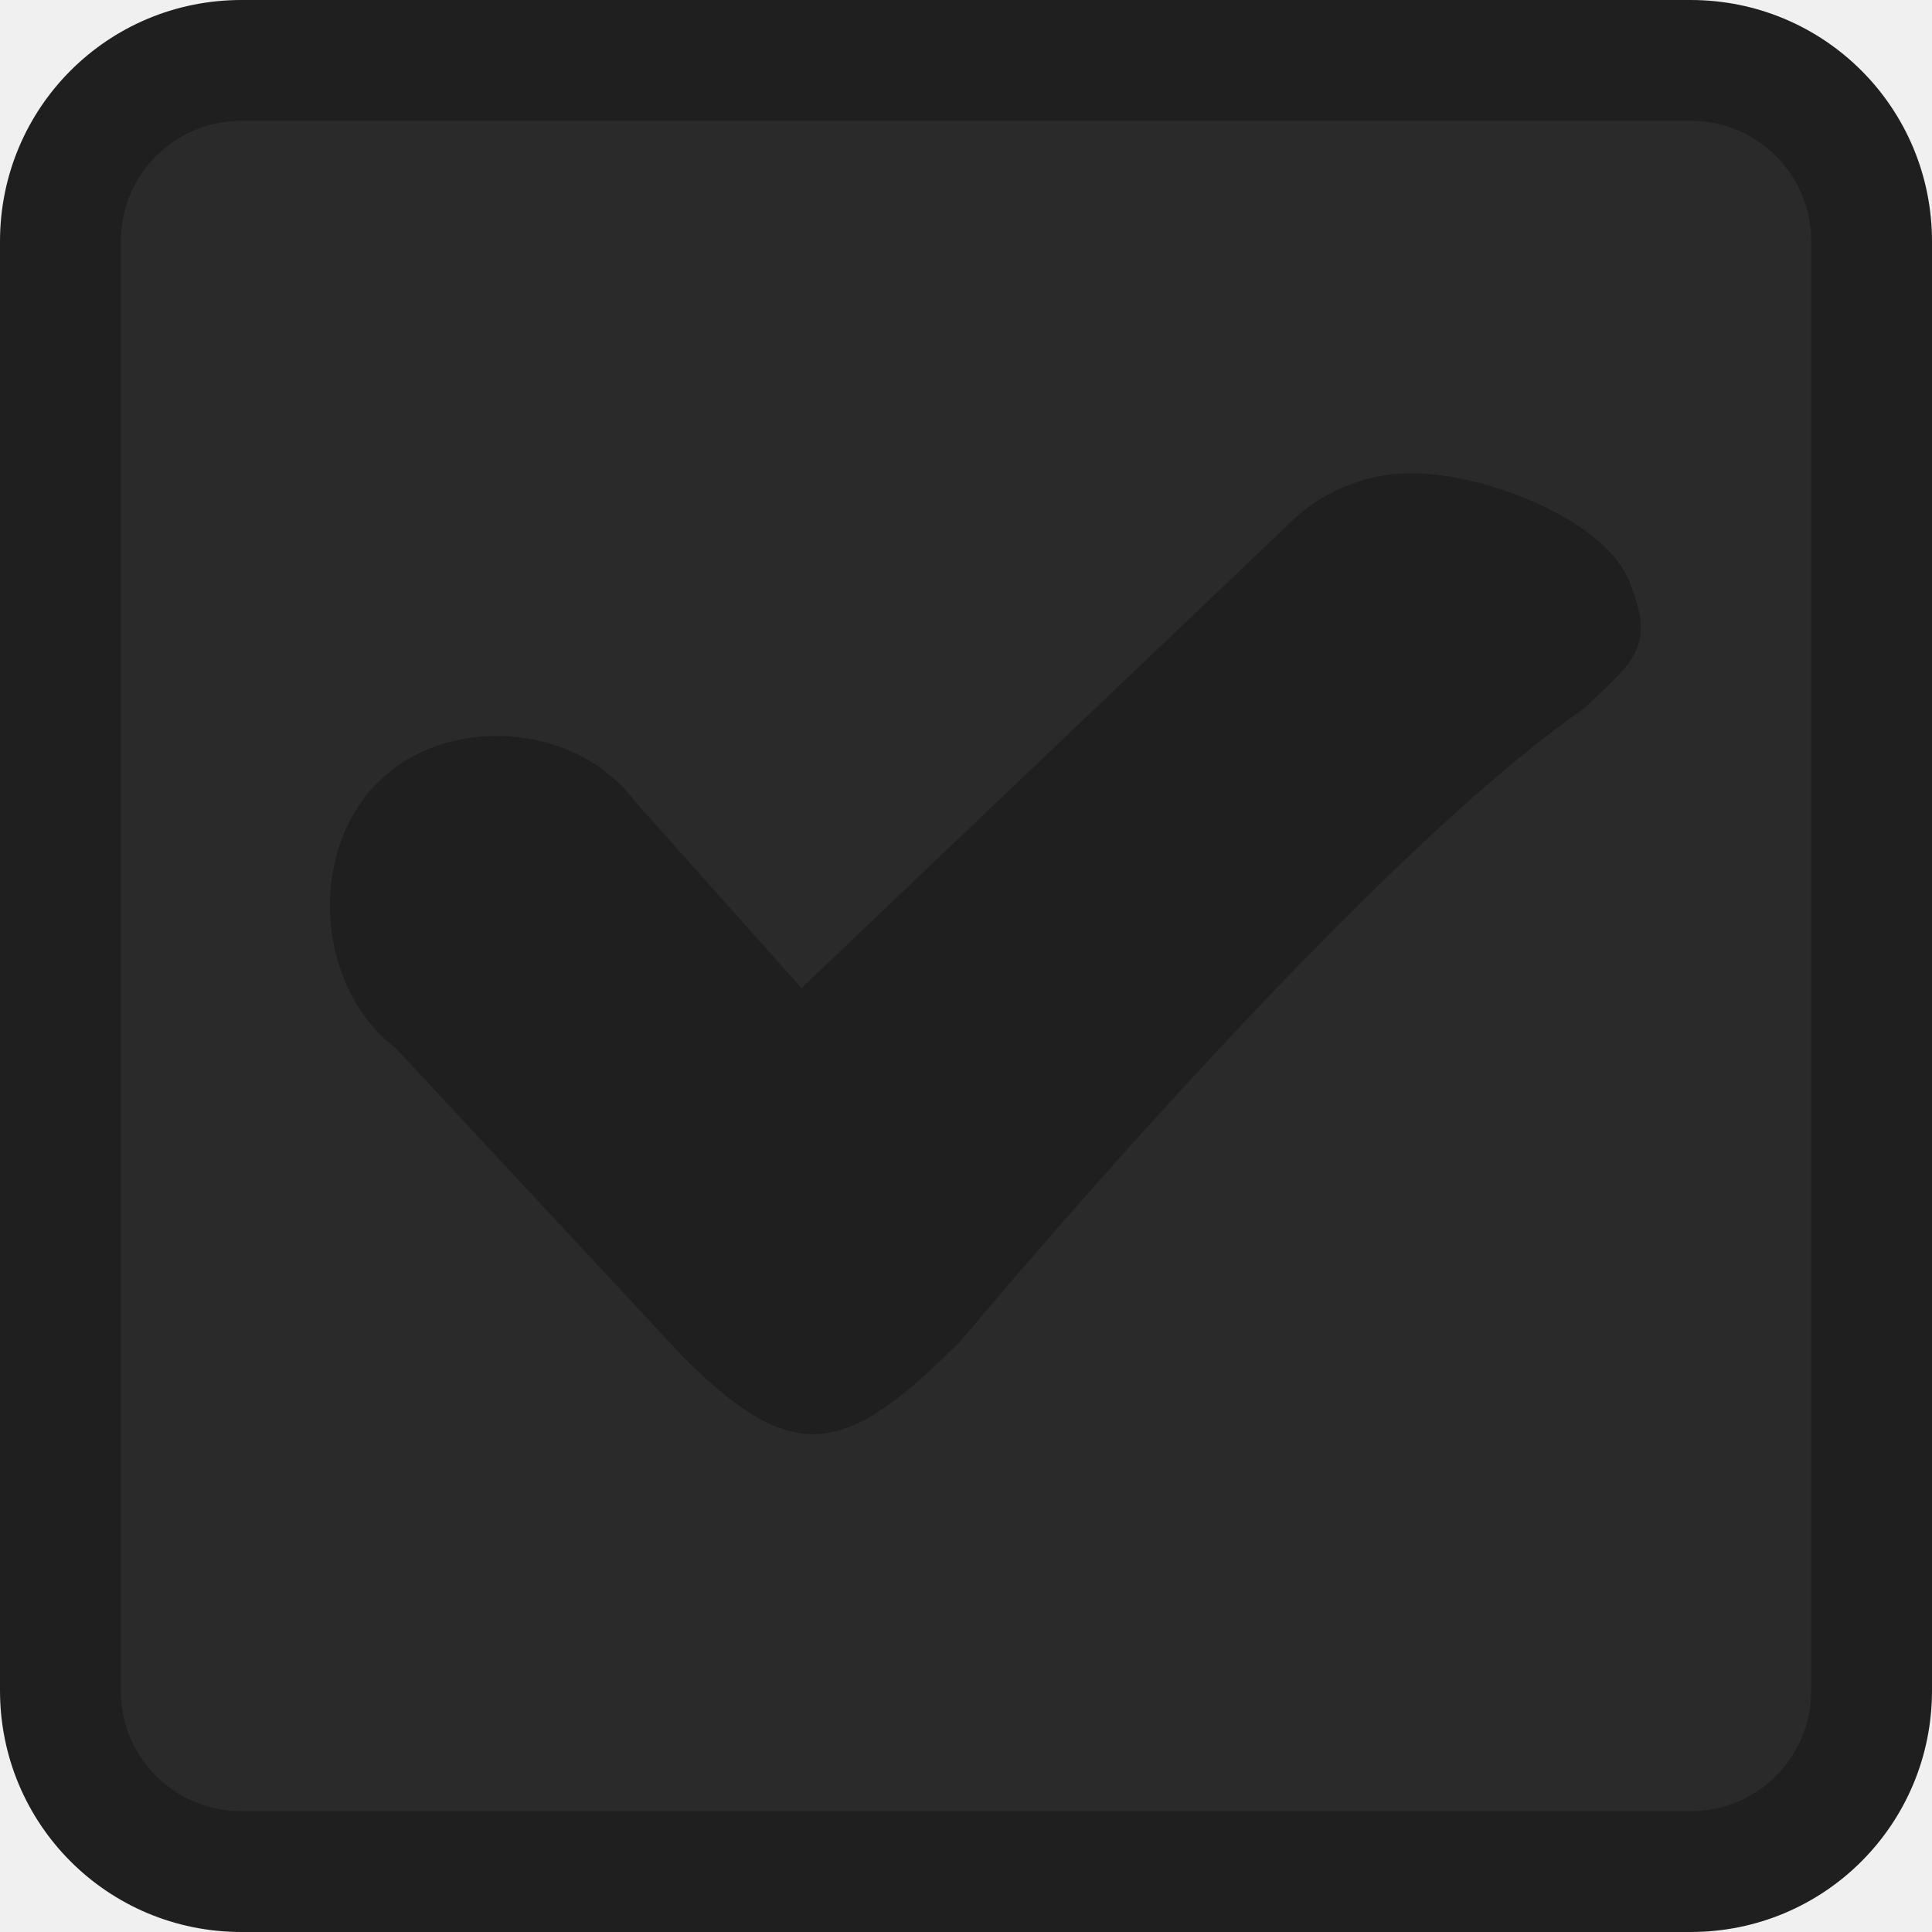
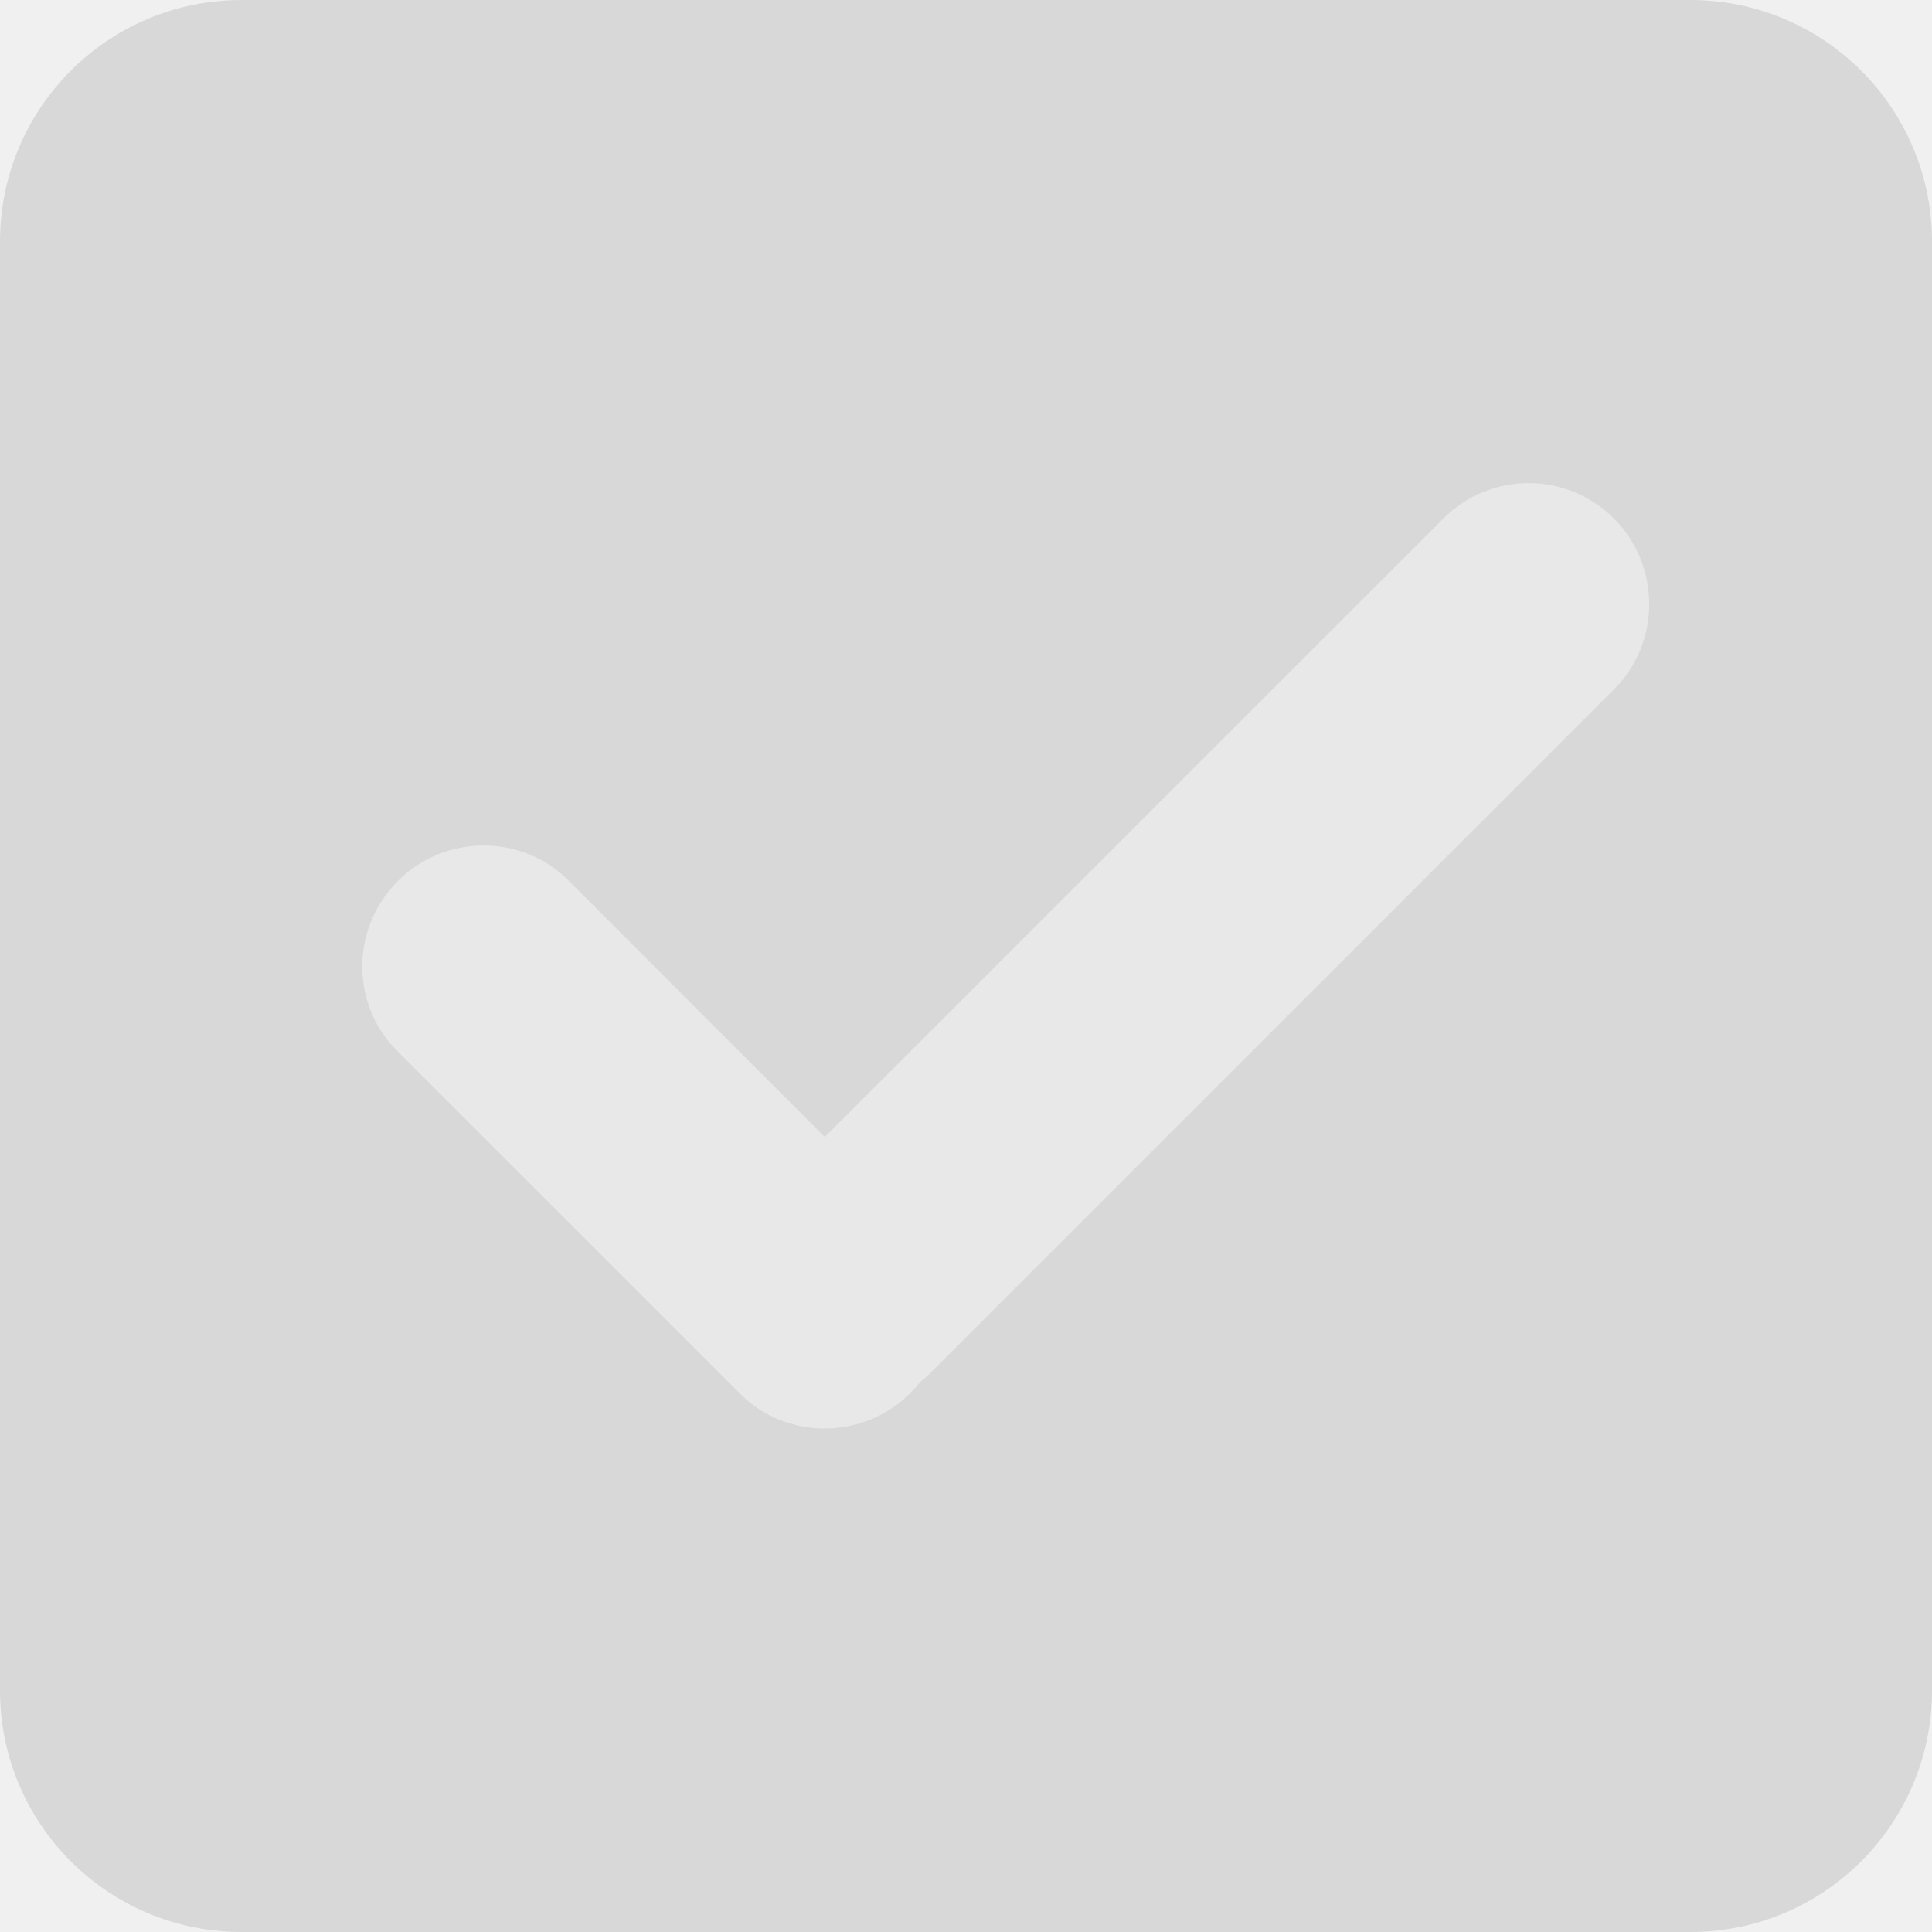
- <svg xmlns="http://www.w3.org/2000/svg" viewBox="0 0 16 16">
-   <g transform="translate(0 -1036.362)">
-     <path style="fill:#2a2a2a" d="m 1.743,1036.92 12.703,0 c 0.586,0 1.059,0.468 1.059,1.05 l 0,12.595 c 0,0.582 -0.472,1.05 -1.059,1.05 l -12.703,0 c -0.586,0 -1.059,-0.468 -1.059,-1.05 l 0,-12.595 c 0,-0.582 0.472,-1.05 1.059,-1.05 z" />
-   </g>
-   <g style="fill:#1f1f1f" transform="translate(0 -1036.362)">
-     <path d="M 2 0 C 0.892 0 3.2526065e-18 0.892 0 2 L 0 14 C 0 15.108 0.892 16 2 16 L 14 16 C 15.108 16 16 15.108 16 14 L 16 2 C 16 0.892 15.108 3.2526065e-18 14 0 L 2 0 z M 2 1 L 14 1 C 14.554 1 15 1.446 15 2 L 15 14 C 15 14.554 14.554 15 14 15 L 2 15 C 1.446 15 1 14.554 1 14 L 1 2 C 1 1.446 1.446 1 2 1 z " transform="translate(0 1036.362)" />
-     <path style="line-height:normal;color:#000" d="m 11.653,1040.281 c -0.366,0.01 -0.727,0.162 -0.986,0.427 l -4.029,3.837 -1.382,-1.549 c -0.492,-0.656 -1.571,-0.727 -2.141,-0.14 -0.57,0.587 -0.491,1.685 0.157,2.181 l 2.383,2.56 c 0.937,0.937 1.359,0.812 2.305,-0.134 0,0 3.25,-3.91 5.156,-5.232 0.421,-0.399 0.597,-0.51 0.378,-1.052 -0.219,-0.542 -1.266,-0.916 -1.841,-0.897 z" />
+ <svg xmlns="http://www.w3.org/2000/svg" width="16px" height="16px" viewBox="0 0 16 16" version="1.1">
+   <defs />
+   <g id="Page-1" stroke="none" stroke-width="1" fill="none" fill-rule="evenodd">
+     <g id="checkbox-dark-sheet" transform="translate(-88, -46)">
+       <g id="assets/checkbox-checked-insensitive-dark" transform="translate(88, 46)">
+         <g id="checkbox-base-insensitive" fill="#000000" fill-opacity="0.1">
+           <rect x="0" y="0" width="16" height="16" rx="2" />
+         </g>
+         <g id="mark-check" transform="translate(3, 4)" fill-opacity="0.4" fill="#FFFFFF">
+           <path d="M3.831,5.416 L1.704,3.288 C1.322,2.907 0.686,2.904 0.296,3.295 C-0.097,3.688 -0.098,4.316 0.289,4.703 L3.131,7.544 C3.512,7.926 4.148,7.928 4.538,7.538 C4.567,7.509 4.594,7.479 4.618,7.448 C4.649,7.424 4.678,7.398 4.707,7.369 L10.37,1.706 C10.752,1.324 10.757,0.685 10.367,0.295 C9.974,-0.098 9.345,-0.097 8.956,0.292 L3.831,5.416 Z" id="mark-check-insensitive" />
+         </g>
+       </g>
+     </g>
  </g>
</svg>
